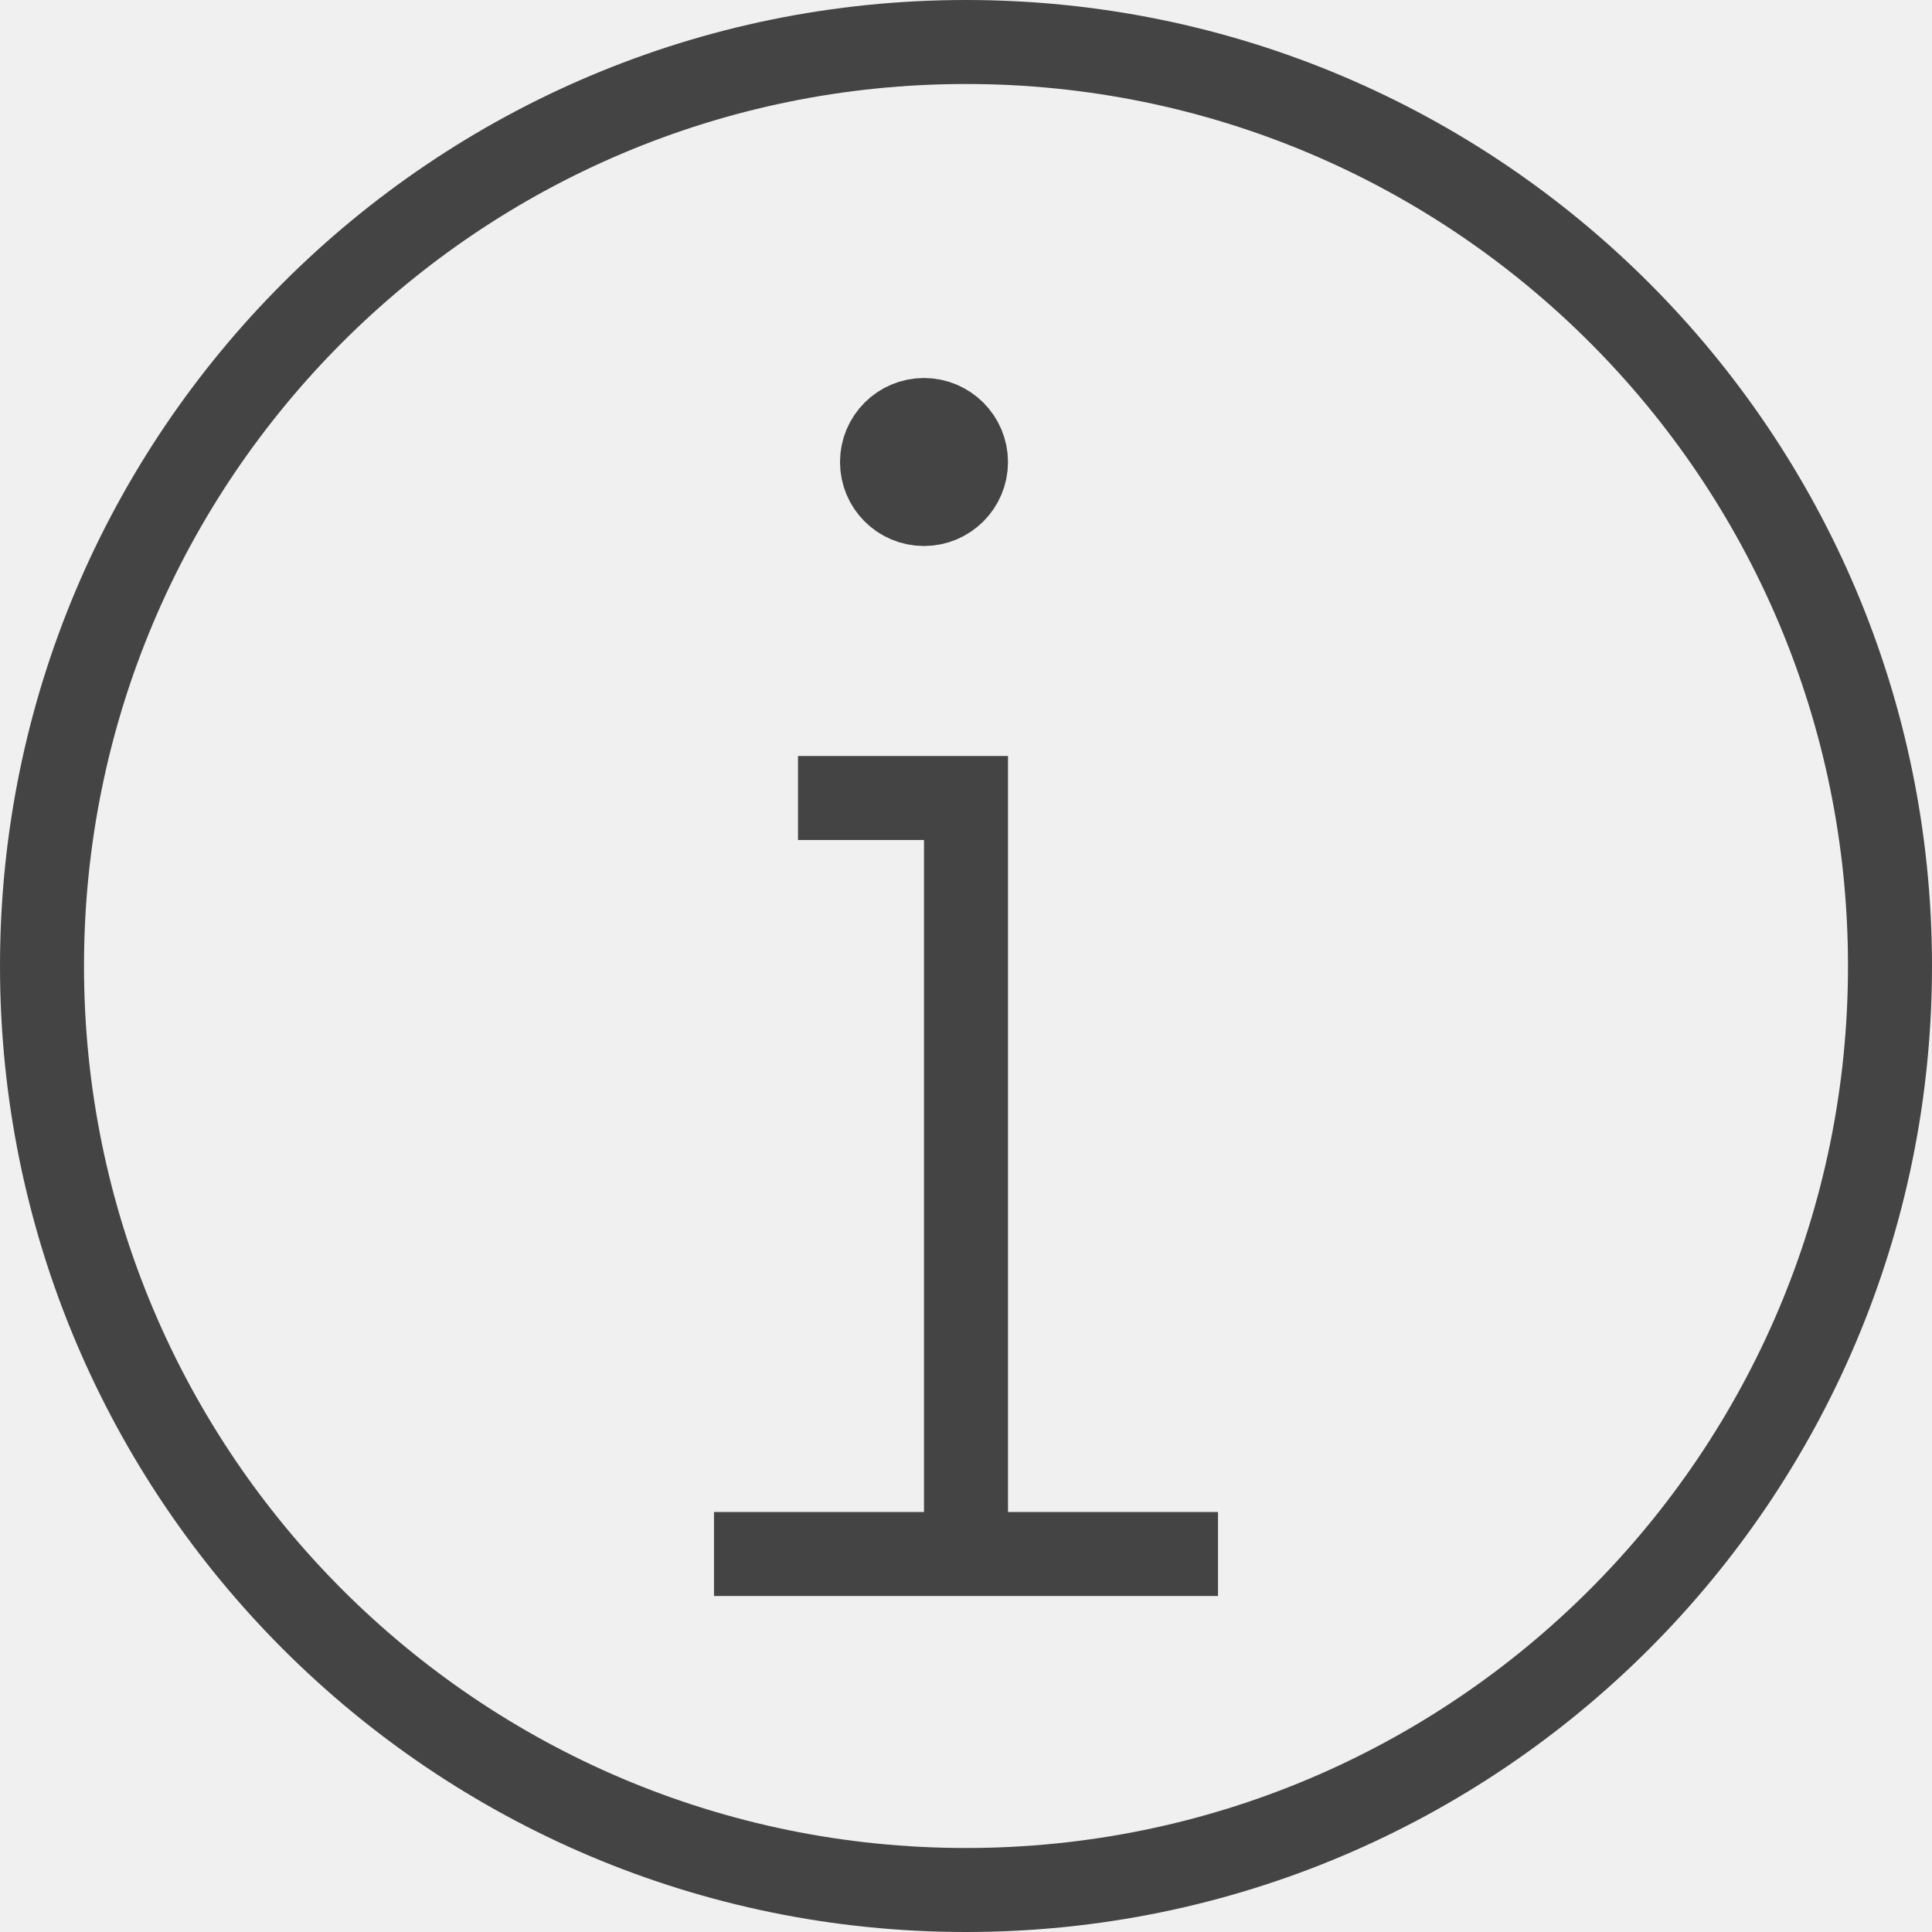
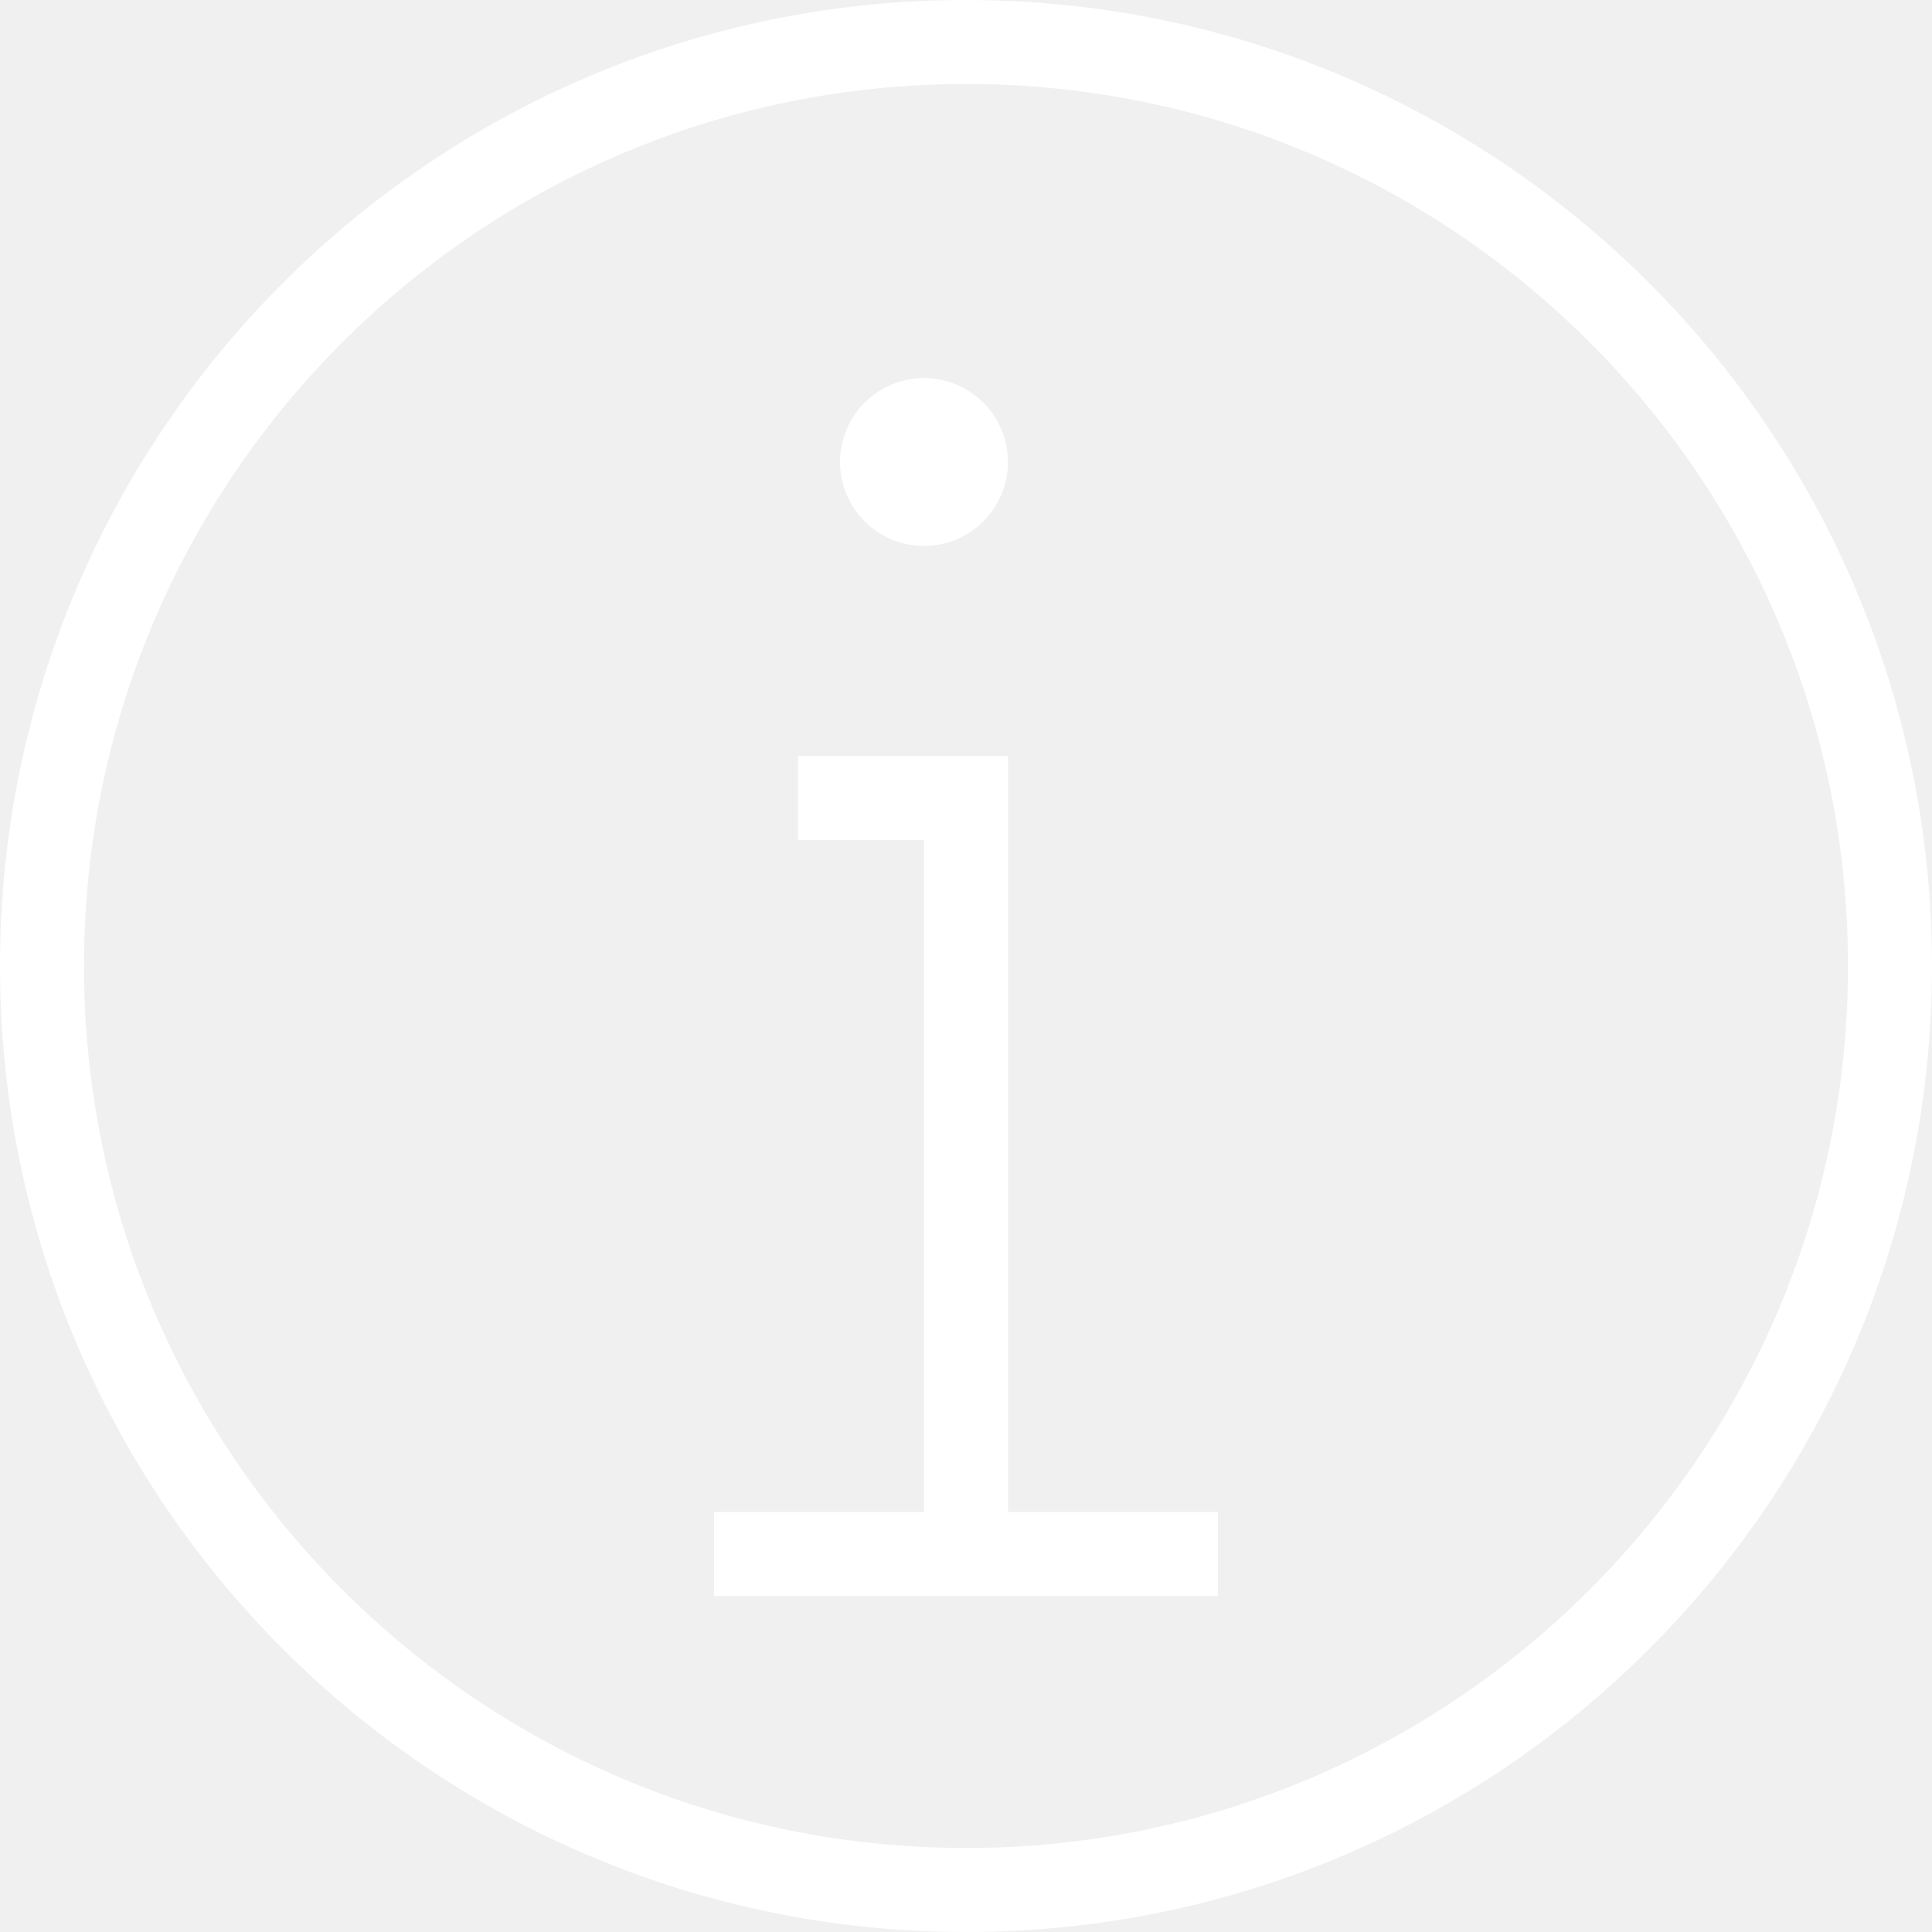
<svg xmlns="http://www.w3.org/2000/svg" width="23px" height="23px" viewBox="0 0 23 23" version="1.1">
  <defs />
  <g id="Page-1" stroke="none" stroke-width="1" fill="none" fill-rule="evenodd">
-     <g id="info-circle" stroke="#444444">
+     <g id="info-circle" stroke="#fff">
      <g id="Group">
        <circle id="Oval" cx="11.5" cy="11.5" r="11" />
        <path d="M8.5,18.5 L14.5,18.5 M9.5,9.5 L11.5,9.5 L11.5,18" id="Shape" />
        <path d="M11,5 C10.723,5 10.5,5.225 10.5,5.5 C10.5,5.777 10.723,6 11,6 C11.275,6 11.5,5.777 11.5,5.5 C11.5,5.225 11.275,5 11,5 L11,5 Z" id="Shape" />
      </g>
    </g>
  </g>
</svg>
